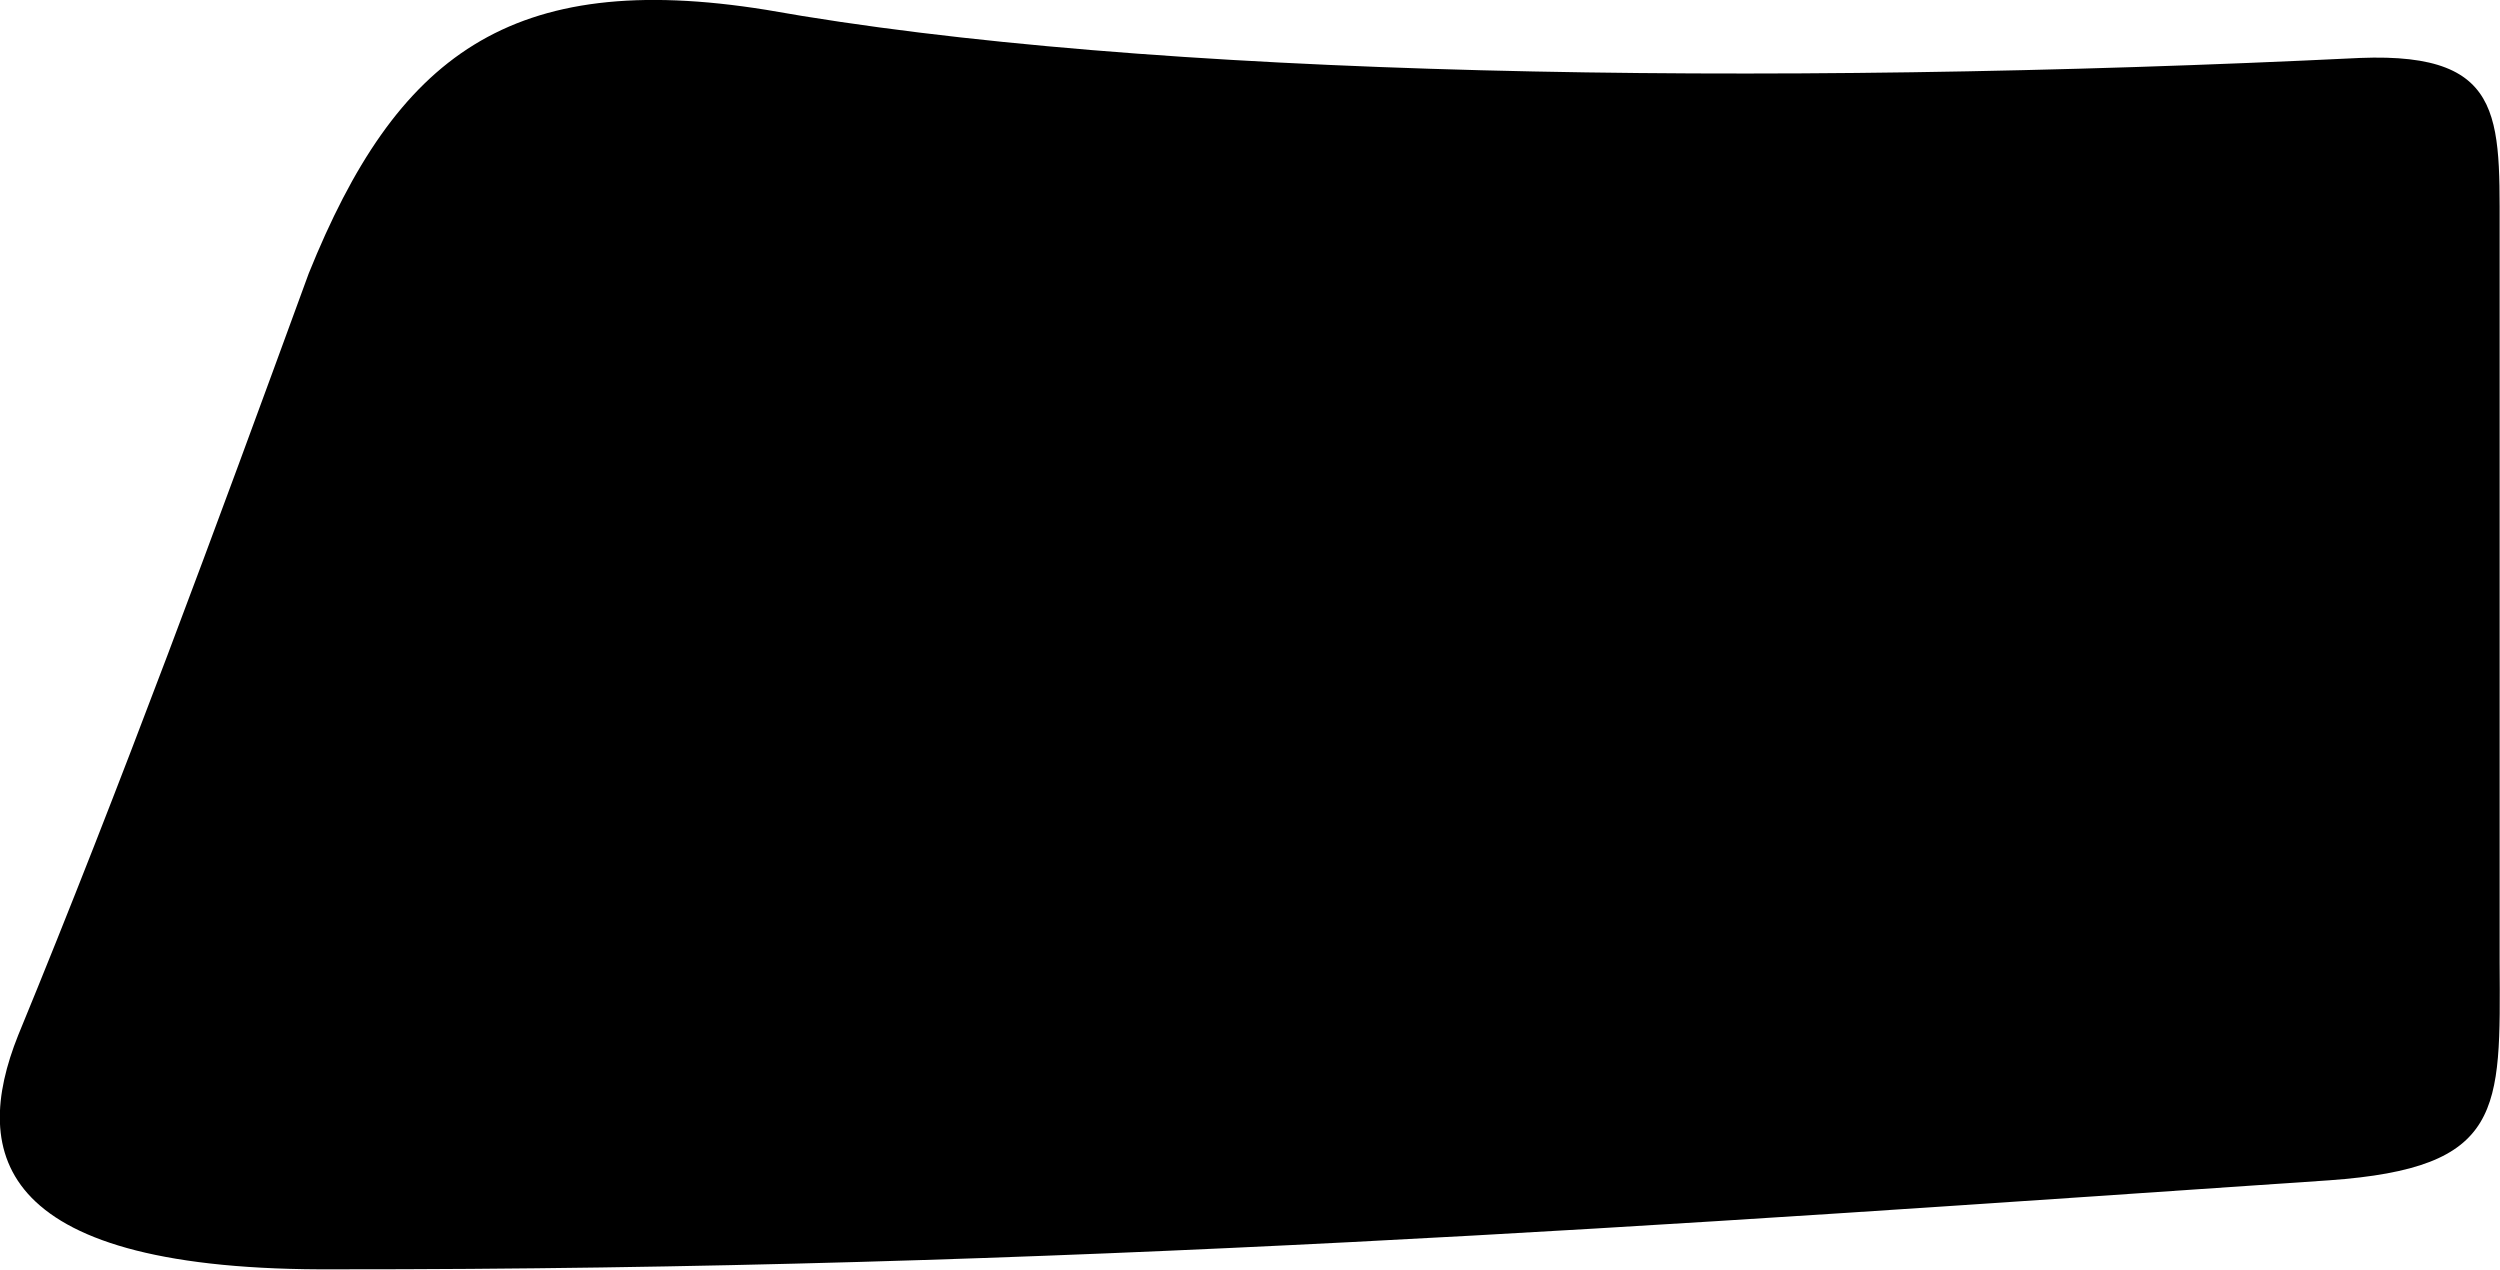
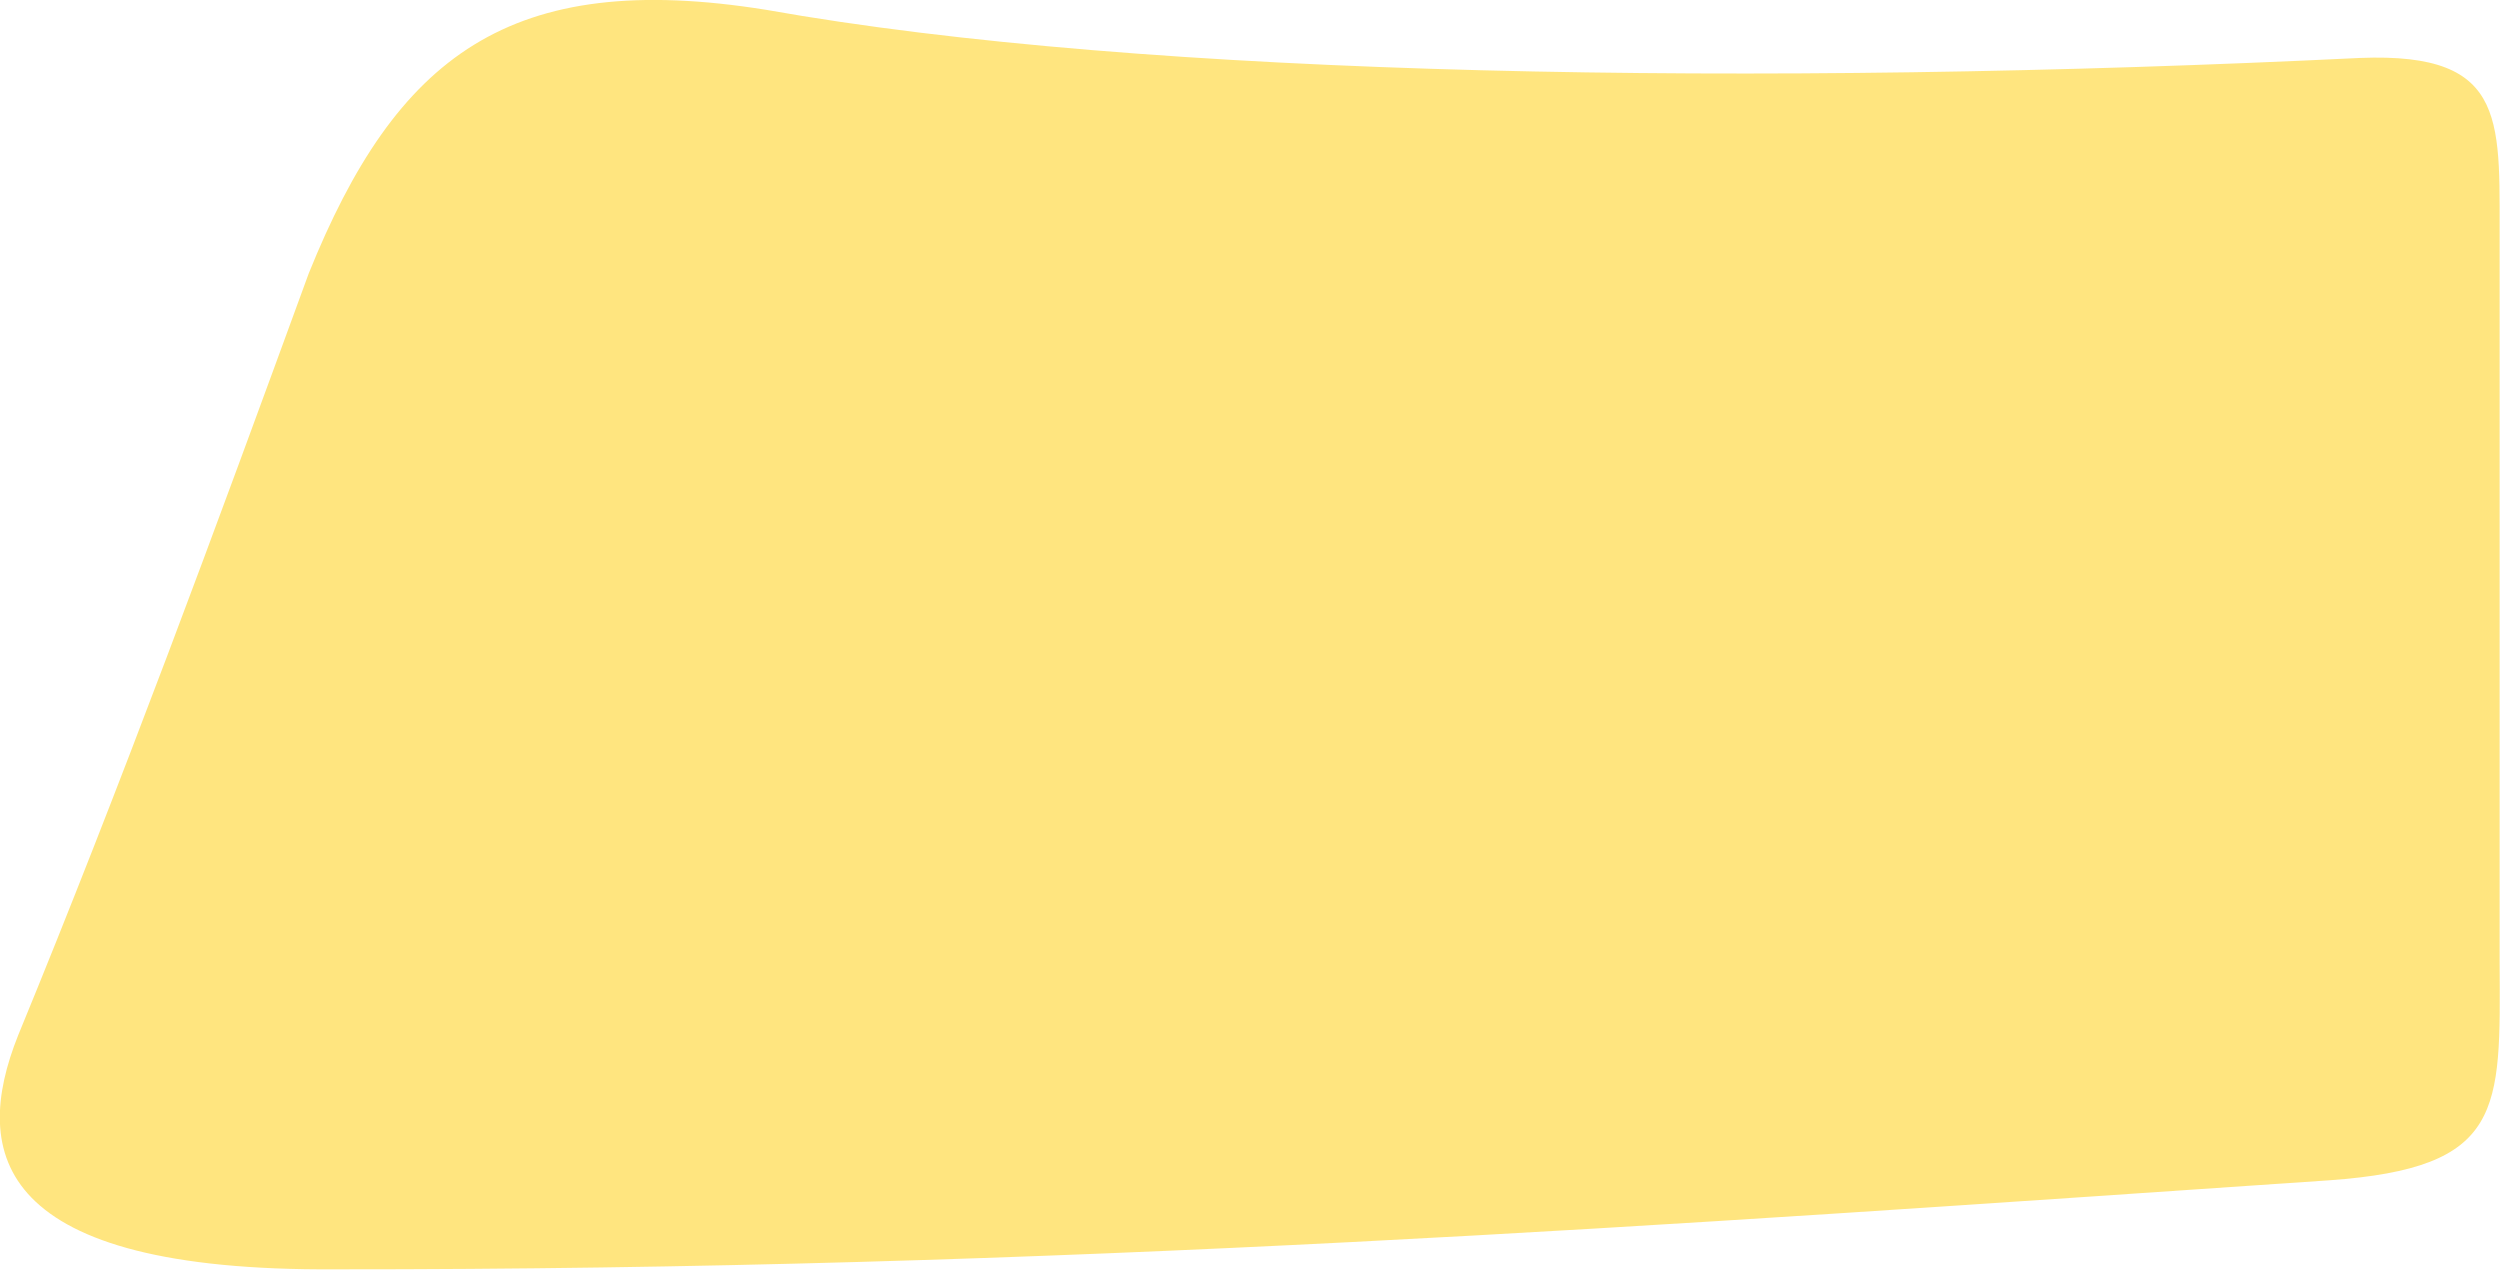
<svg xmlns="http://www.w3.org/2000/svg" viewBox="229.342 93.404 6.6 3.351">
-   <path d="M 231.365 93.43 C 230.687 93.321 230.388 93.553 230.157 94.126 C 229.911 94.799 229.664 95.471 229.39 96.137 C 229.264 96.452 229.332 96.761 230.228 96.755 C 232.137 96.756 233.725 96.64 235.491 96.52 C 235.953 96.487 235.943 96.337 235.941 95.945 C 235.941 95.32 235.941 94.694 235.941 94.069 C 235.939 93.73 235.973 93.541 235.572 93.557 C 233.991 93.634 232.369 93.609 231.365 93.43" fill="#000000" />
+   <path d="M 231.365 93.43 C 230.687 93.321 230.388 93.553 230.157 94.126 C 229.911 94.799 229.664 95.471 229.39 96.137 C 229.264 96.452 229.332 96.761 230.228 96.755 C 232.137 96.756 233.725 96.64 235.491 96.52 C 235.953 96.487 235.943 96.337 235.941 95.945 C 235.941 95.32 235.941 94.694 235.941 94.069 C 235.939 93.73 235.973 93.541 235.572 93.557 C 233.991 93.634 232.369 93.609 231.365 93.43" fill="#ffe57f" />
</svg>
